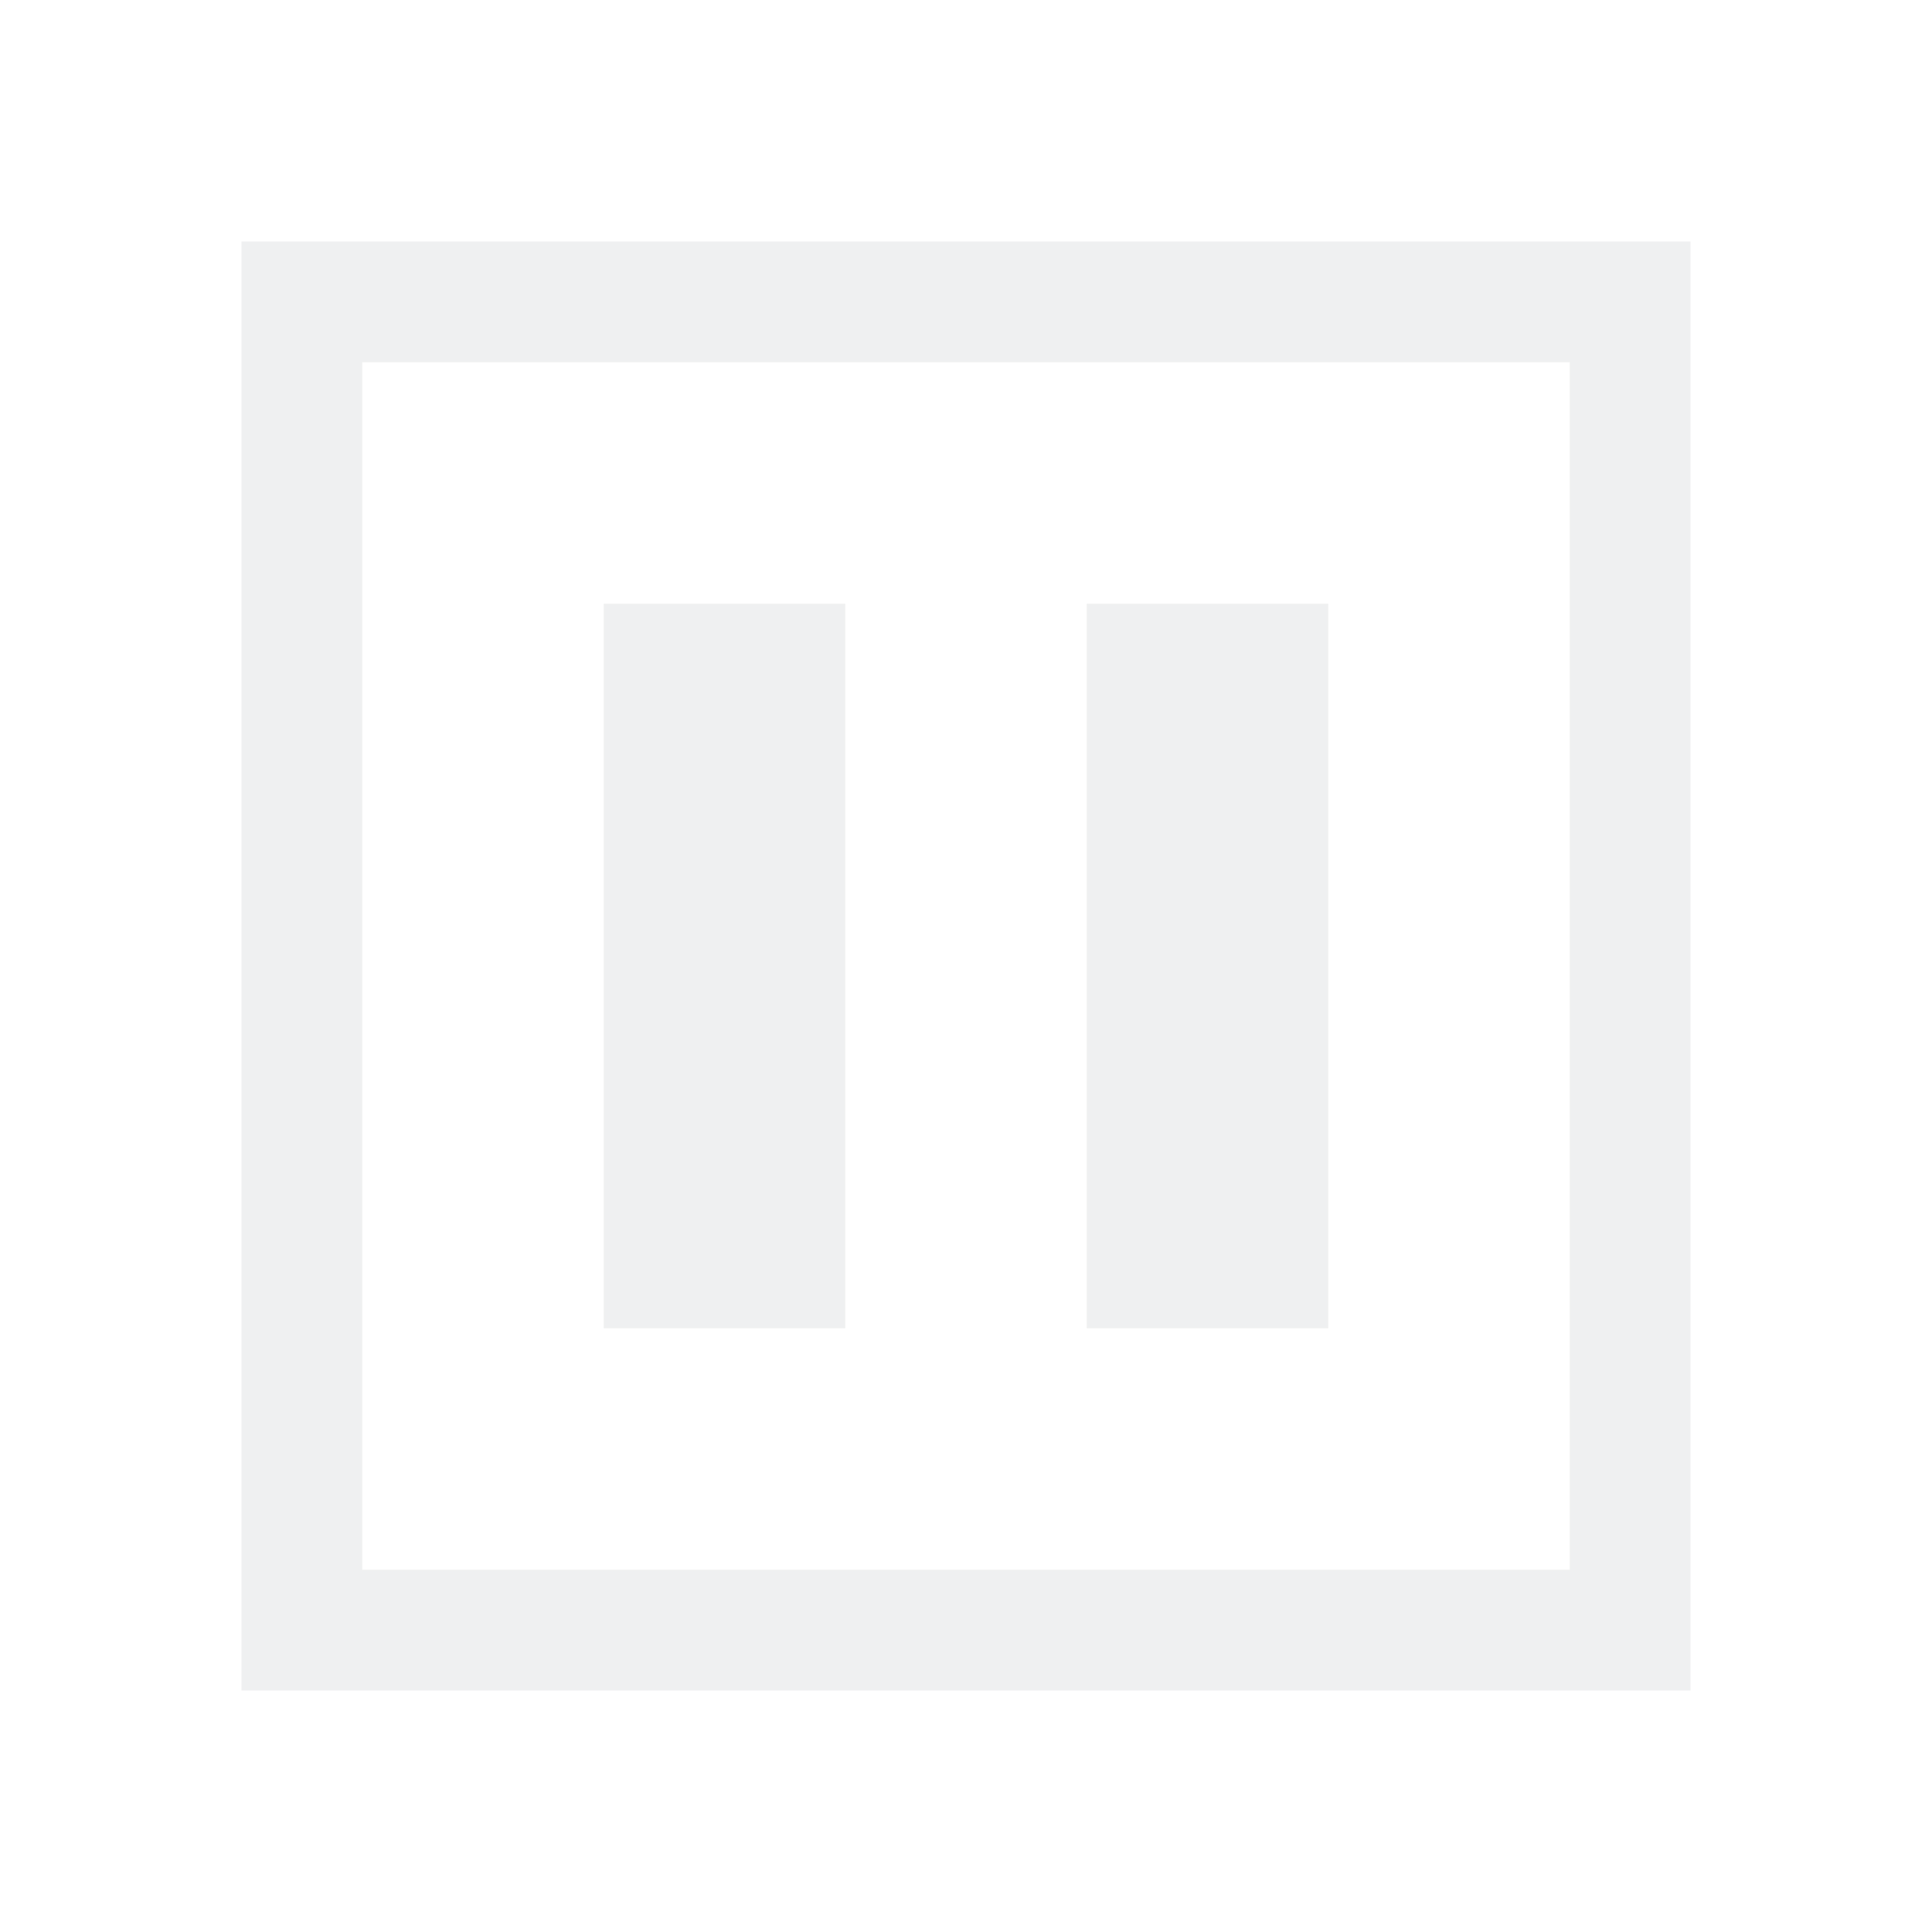
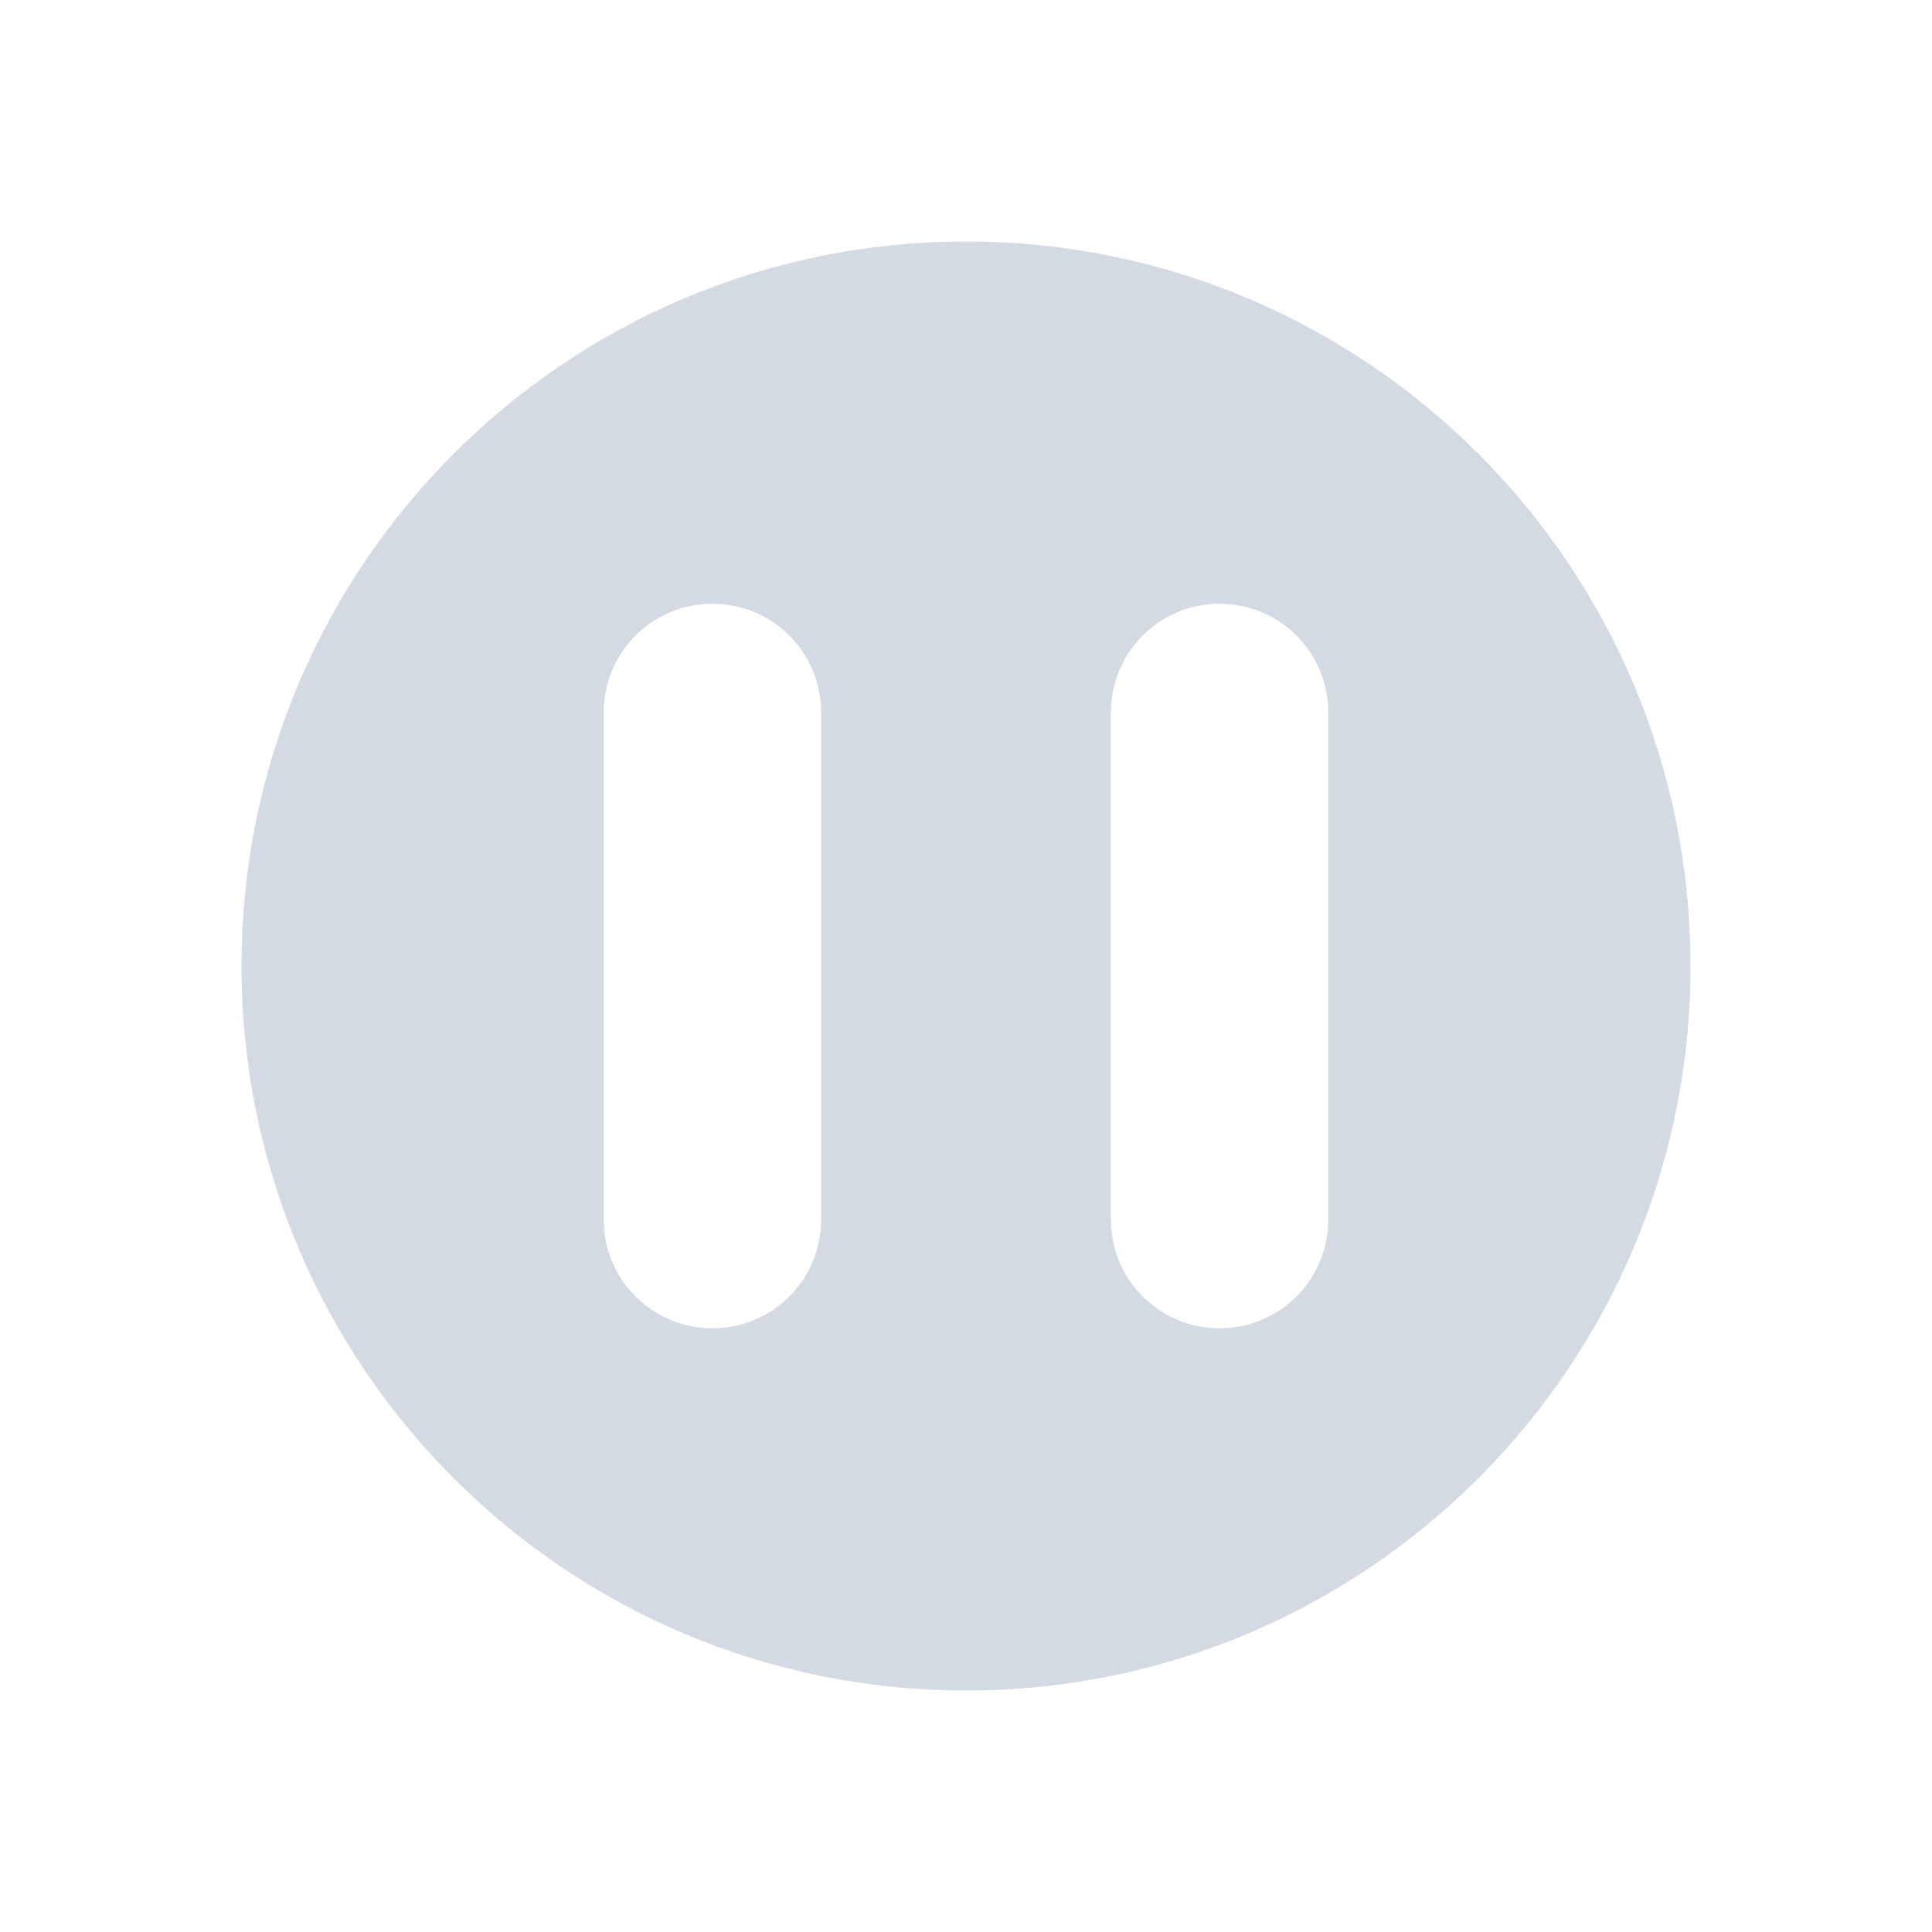
- <svg xmlns="http://www.w3.org/2000/svg" viewBox="0 0 24 24">
-   <defs id="defs3051">
-     <style type="text/css" id="current-color-scheme">
-       .ColorScheme-Text {
-         color:#eff0f1;
-       }
-       </style>
+ <svg xmlns="http://www.w3.org/2000/svg" viewBox="0 0 32 32" version="1.1" id="svg1" width="32" height="32">
+   <defs id="defs1">
+     <style type="text/css" id="style1">.ColorScheme-Text {
+         color:#d8dee9;
+       }</style>
  </defs>
-   <g transform="translate(1,1)">
-     <path style="fill:currentColor;fill-opacity:1;stroke:none" d="m 2 2 0 18 18 0 L 20 2 2 2 Z m 1.5 1.5 15 0 0 15 -15 0 0 -15 z m 3 3 0 9 3 0 0 -9 -3 0 z m 6 0 0 9 3 0 0 -9 -3 0 z" class="ColorScheme-Text" />
+   <g id="media-playback-pause-3" style="fill:#d3dae3;fill-opacity:1">
+     <path id="path83" style="opacity:1;fill:#d3dae3;fill-opacity:1;stroke-width:1.2" d="M 16,4 C 9.373,4 4,9.373 4,16 4,22.627 9.373,28 16,28 22.627,28 28,22.627 28,16 28,9.373 22.627,4 16,4 Z m -4.2,6 c 0.997,0 1.8,0.803 1.8,1.8 v 8.4 C 13.6,21.197 12.797,22 11.8,22 10.803,22 10,21.197 10,20.2 V 11.8 C 10,10.803 10.803,10 11.8,10 Z m 8.4,0 c 0.997,0 1.8,0.803 1.8,1.8 v 8.4 c 0,0.997 -0.803,1.8 -1.8,1.8 -0.997,0 -1.8,-0.803 -1.8,-1.8 v -8.4 c 0,-0.997 0.803,-1.8 1.8,-1.8 z" />
  </g>
</svg>
